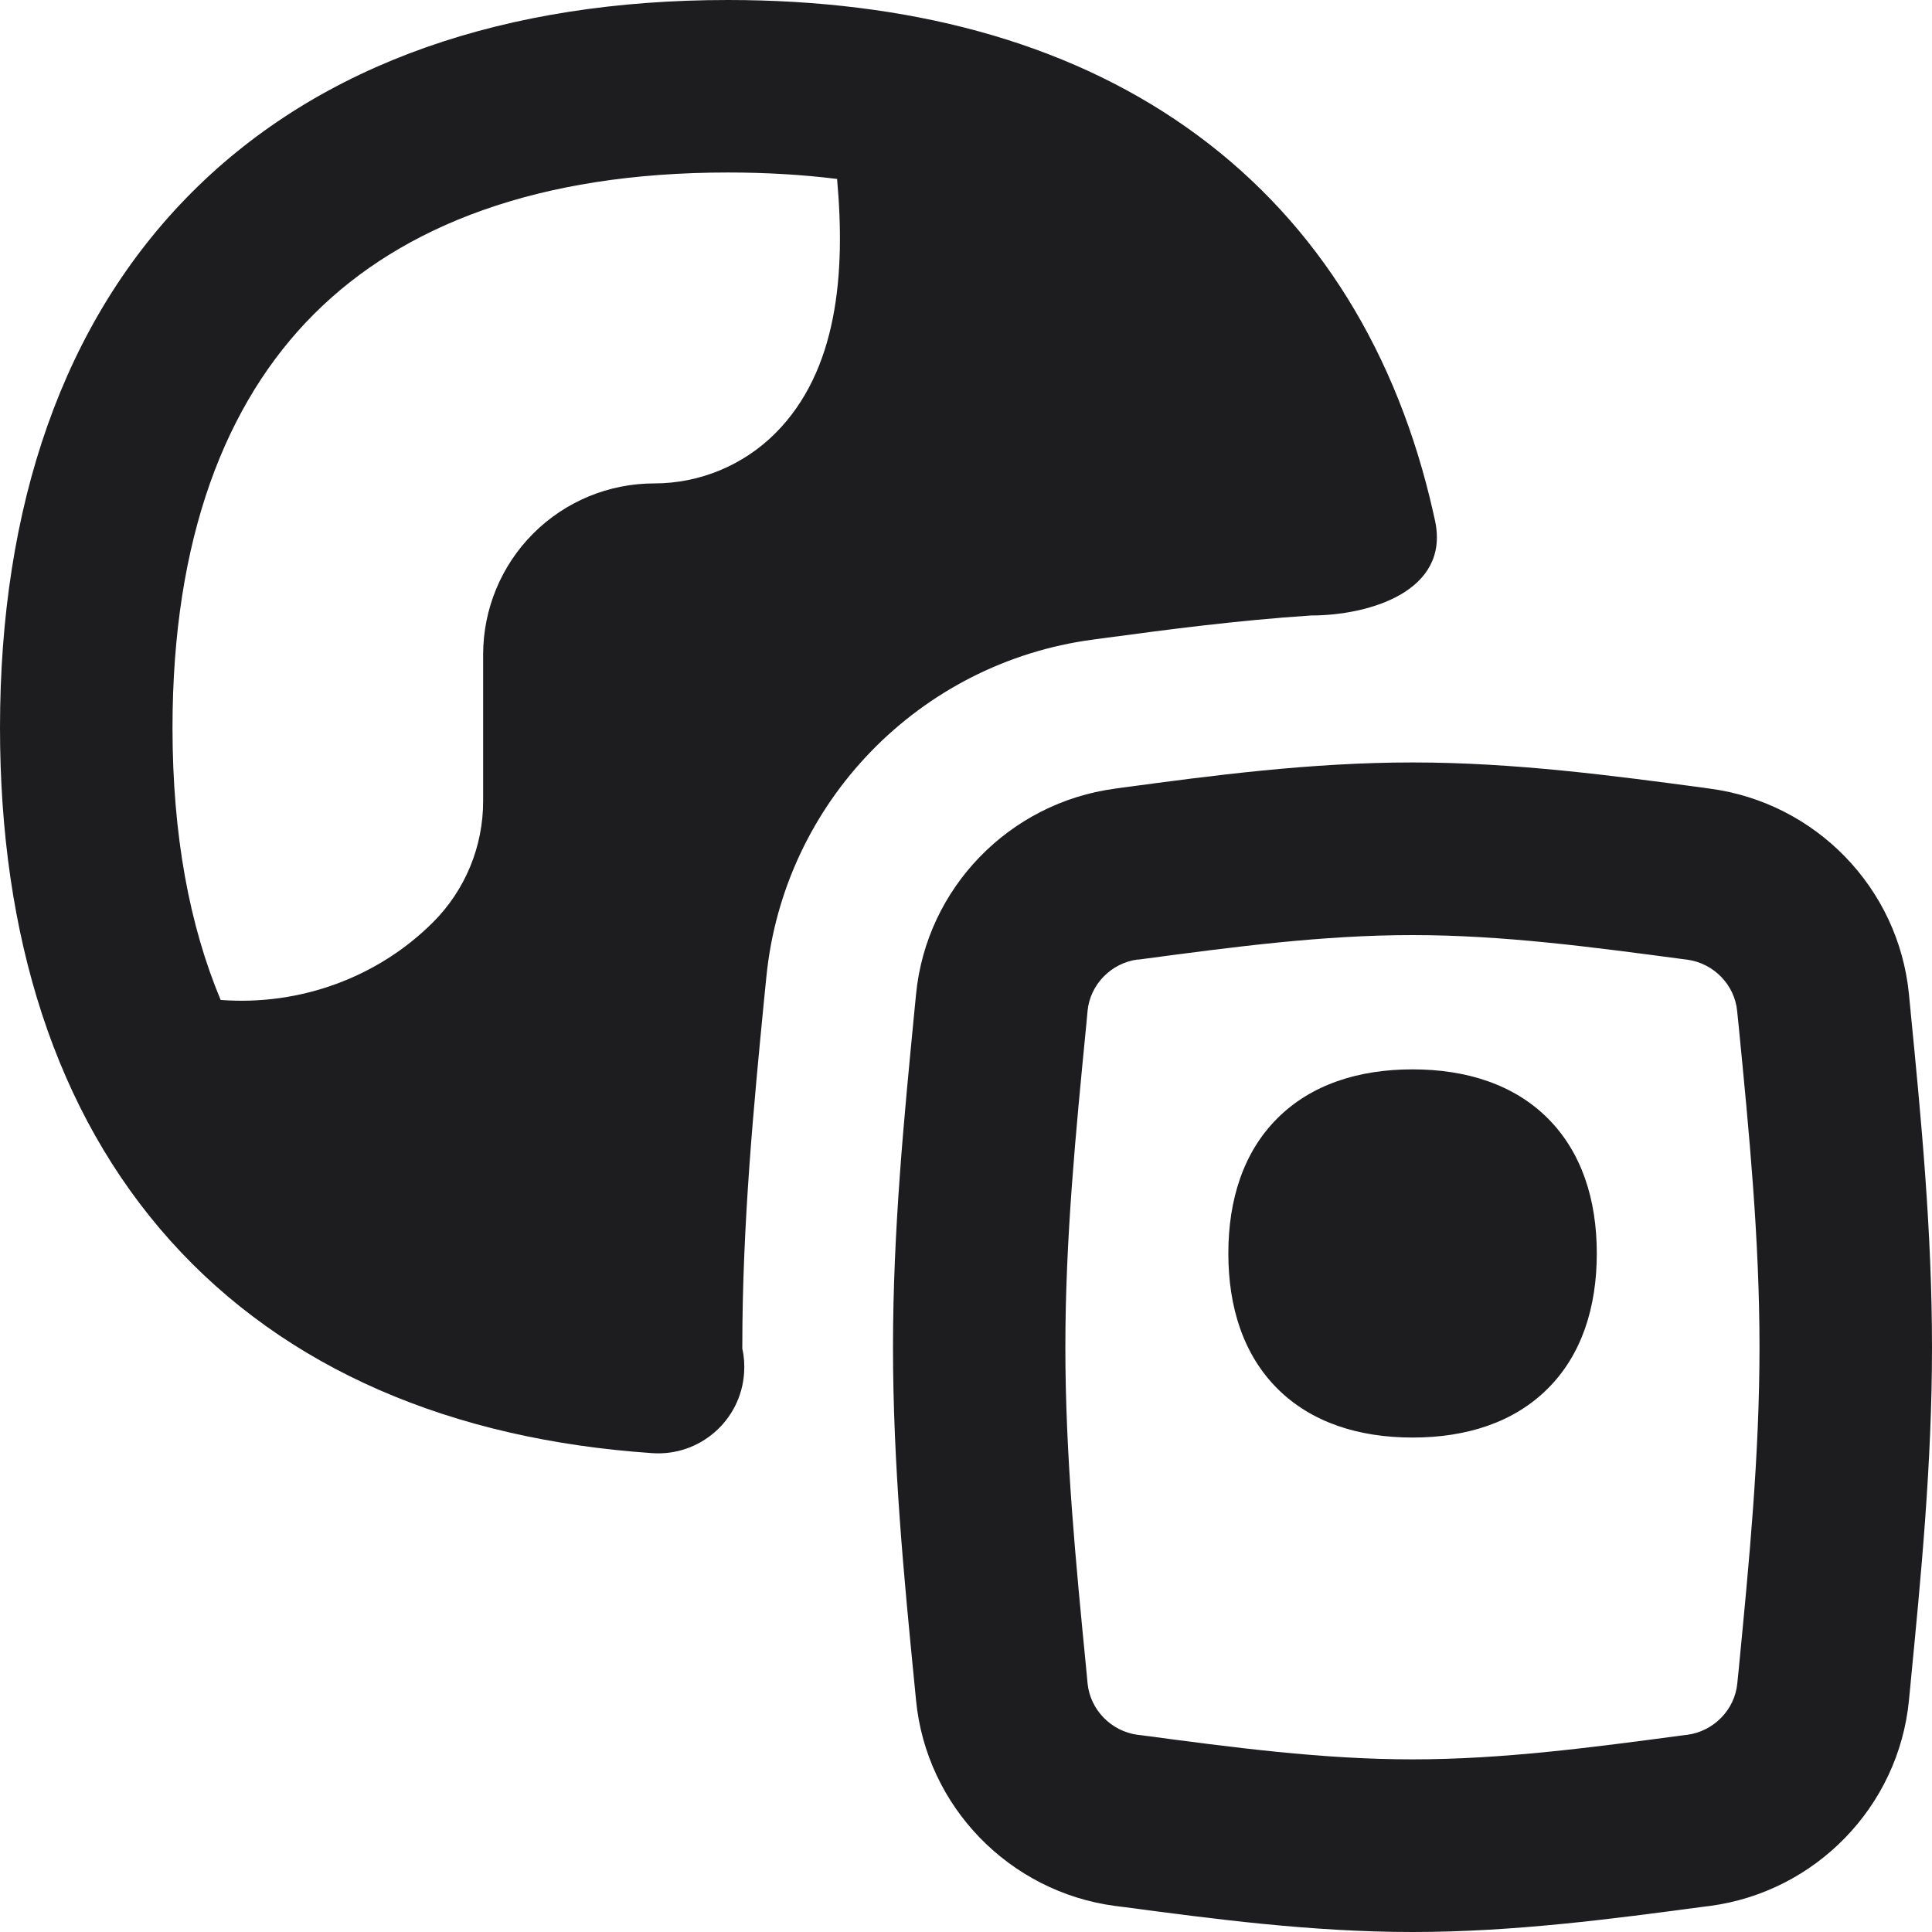
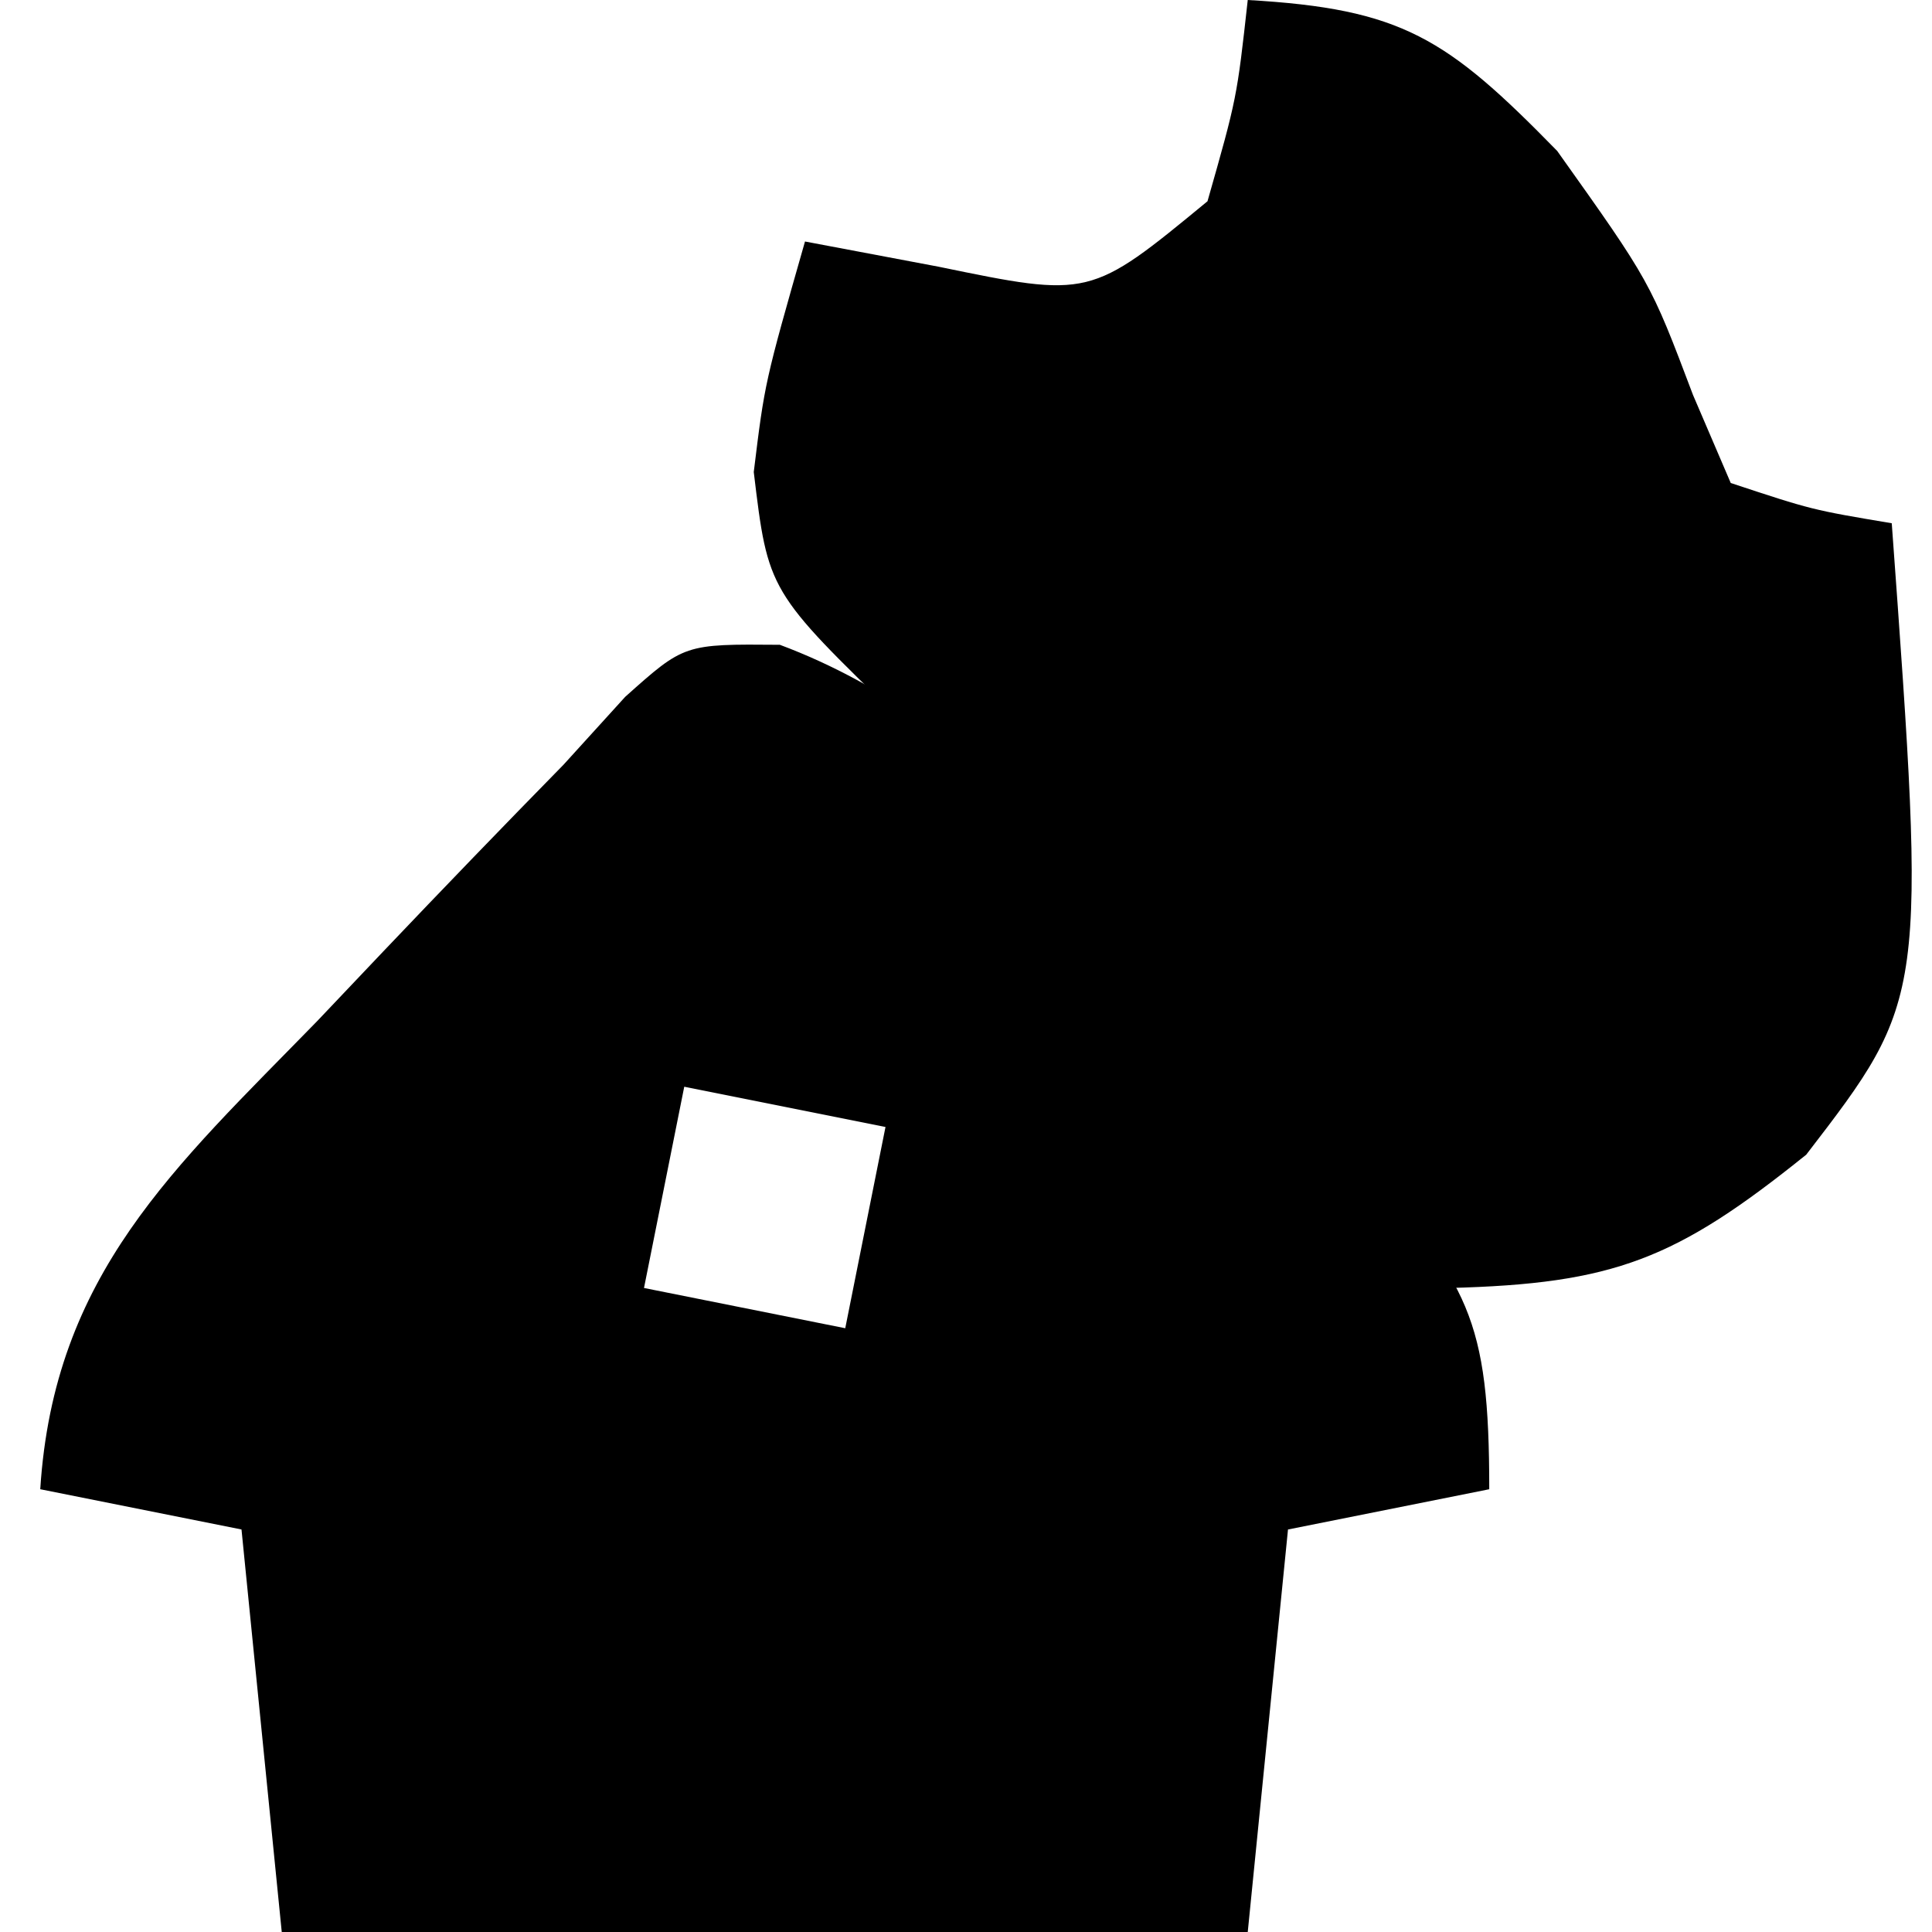
- <svg xmlns="http://www.w3.org/2000/svg" fill="none" viewBox="0 0 14 14" height="32" width="32">
-   <path fill="#1D1D1F" fill-rule="evenodd" d="M5.274 0C3.672 0 2.331 0.453 1.392 1.392 0.453 2.331 0 3.672 0 5.274c0 1.509 0.401 2.786 1.234 3.716 0.837 0.933 2.04 1.441 3.492 1.54 0.344 0.024 0.643 -0.236 0.666 -0.581 0.004 -0.06 -0 -0.12 -0.013 -0.176v-0.011c0 -0.901 0.085 -1.77 0.158 -2.52l0 -0 0.016 -0.159c0.124 -1.272 1.113 -2.281 2.365 -2.448l0.097 -0.013c0.438 -0.059 0.945 -0.126 1.485 -0.162 0.422 0 1.008 -0.175 0.899 -0.686 -0.012 -0.055 -0.025 -0.11 -0.038 -0.165 -0.279 -1.139 -0.871 -2.059 -1.764 -2.687C7.711 0.299 6.58 0 5.274 0Zm0.794 1.297C5.82 1.266 5.555 1.25 5.274 1.25c-1.373 0 -2.357 0.384 -2.999 1.026C1.634 2.917 1.25 3.902 1.25 5.274c0 0.78 0.124 1.435 0.349 1.972 0.58 0.044 1.143 -0.167 1.539 -0.563 0.233 -0.233 0.363 -0.548 0.363 -0.877V4.743c0 -0.329 0.131 -0.645 0.363 -0.877 0.233 -0.233 0.548 -0.363 0.877 -0.363 0.329 0 0.645 -0.131 0.877 -0.363 0.454 -0.454 0.509 -1.161 0.448 -1.841Zm3.188 6.807c0.244 -0.244 0.586 -0.355 0.98 -0.355 0.393 0 0.736 0.111 0.98 0.355 0.244 0.244 0.355 0.586 0.355 0.979 0 0.393 -0.111 0.736 -0.355 0.979 -0.244 0.244 -0.586 0.355 -0.98 0.355 -0.393 0 -0.736 -0.111 -0.98 -0.355 -0.244 -0.244 -0.355 -0.586 -0.355 -0.979 0 -0.393 0.111 -0.736 0.355 -0.979Zm-1.121 -2.397 -0 0 -0.056 0.008c-0.763 0.102 -1.366 0.718 -1.441 1.49l-0.012 0.123c-0.074 0.763 -0.155 1.587 -0.155 2.435 0 0.848 0.08 1.672 0.155 2.435l0.012 0.123c0.075 0.771 0.677 1.388 1.441 1.49l0.056 0.007 0.001 0c0.647 0.086 1.362 0.182 2.1 0.182 0.738 0 1.454 -0.096 2.1 -0.182l0 0 0.056 -0.007c0.763 -0.102 1.366 -0.718 1.441 -1.49l0.012 -0.123 0 -0.002c0.074 -0.762 0.155 -1.586 0.155 -2.433 0 -0.847 -0.08 -1.671 -0.155 -2.433l-0 -0.002 -0.012 -0.123c-0.075 -0.772 -0.677 -1.388 -1.441 -1.49l-0.056 -0.008c-0.647 -0.086 -1.362 -0.182 -2.1 -0.182 -0.738 0 -1.454 0.095 -2.1 0.182Zm0.109 1.247 0.025 -0.003c0.668 -0.089 1.312 -0.175 1.966 -0.175 0.654 0 1.298 0.086 1.966 0.175l0.025 0.003c0.193 0.026 0.344 0.183 0.362 0.372l0.011 0.107 0 0c0.076 0.775 0.151 1.544 0.151 2.329 0 0.785 -0.075 1.554 -0.15 2.329l-0 0.001 -0.011 0.107c-0.018 0.189 -0.169 0.346 -0.362 0.372l-0.025 0.003 -0.001 0c-0.668 0.089 -1.312 0.175 -1.966 0.175 -0.654 0 -1.298 -0.086 -1.966 -0.175l-0.001 -0 -0.025 -0.003c-0.193 -0.026 -0.343 -0.183 -0.362 -0.372l-0.01 -0.107c-0.076 -0.775 -0.151 -1.545 -0.151 -2.33 0 -0.785 0.075 -1.554 0.151 -2.33l0 -0 0.01 -0.107c0.018 -0.189 0.169 -0.346 0.362 -0.372Z" clip-rule="evenodd" stroke-width="1" />
+ <svg xmlns="http://www.w3.org/2000/svg" version="1.1" width="48" height="48">
+   <path d="M0 0 C5.326 1.989 8.838 6.89 12.625 10.98 C13.205 11.593 13.785 12.205 14.383 12.836 C17.114 15.872 17.625 16.713 17.625 20.98 C15.975 21.31 14.325 21.64 12.625 21.98 C12.295 25.28 11.965 28.58 11.625 31.98 C3.705 31.98 -4.215 31.98 -12.375 31.98 C-12.705 28.68 -13.035 25.38 -13.375 21.98 C-15.025 21.65 -16.675 21.32 -18.375 20.98 C-18.035 15.639 -15.048 12.995 -11.5 9.355 C-10.957 8.783 -10.415 8.211 -9.855 7.621 C-8.373 6.063 -6.881 4.516 -5.375 2.98 C-4.617 2.146 -4.617 2.146 -3.843 1.294 C-2.375 -0.02 -2.375 -0.02 0 0 Z M-2.375 10.98 C-2.705 12.63 -3.035 14.28 -3.375 15.98 C-0.9 16.475 -0.9 16.475 1.625 16.98 C1.955 15.33 2.285 13.68 2.625 11.98 C0.975 11.65 -0.675 11.32 -2.375 10.98 Z " fill="#000000" transform="translate(19.375,16.01953)" />
+   <path d="M0 0 C3.835 0.219 4.942 0.94 7.688 3.75 C10 7 10 7 11.062 9.812 C11.372 10.534 11.681 11.256 12 12 C14.02 12.668 14.02 12.668 16 13 C16.86 24.806 16.86 24.806 13.875 28.688 C10.643 31.287 9.109 31.896 5 32 C2.727 30.191 2.727 30.191 0.625 27.562 C-2.286 24.013 -5.173 20.898 -8.625 17.875 C-11.917 14.687 -11.917 14.687 -12.273 11.727 C-12 9.5 -12 9.5 -11 6 C-9.907 6.206 -8.814 6.412 -7.688 6.625 C-3.916 7.403 -3.916 7.403 -1 5 C-0.27 2.437 -0.27 2.437 0 0 Z " fill="#000000" transform="translate(31,0)" />
</svg>
